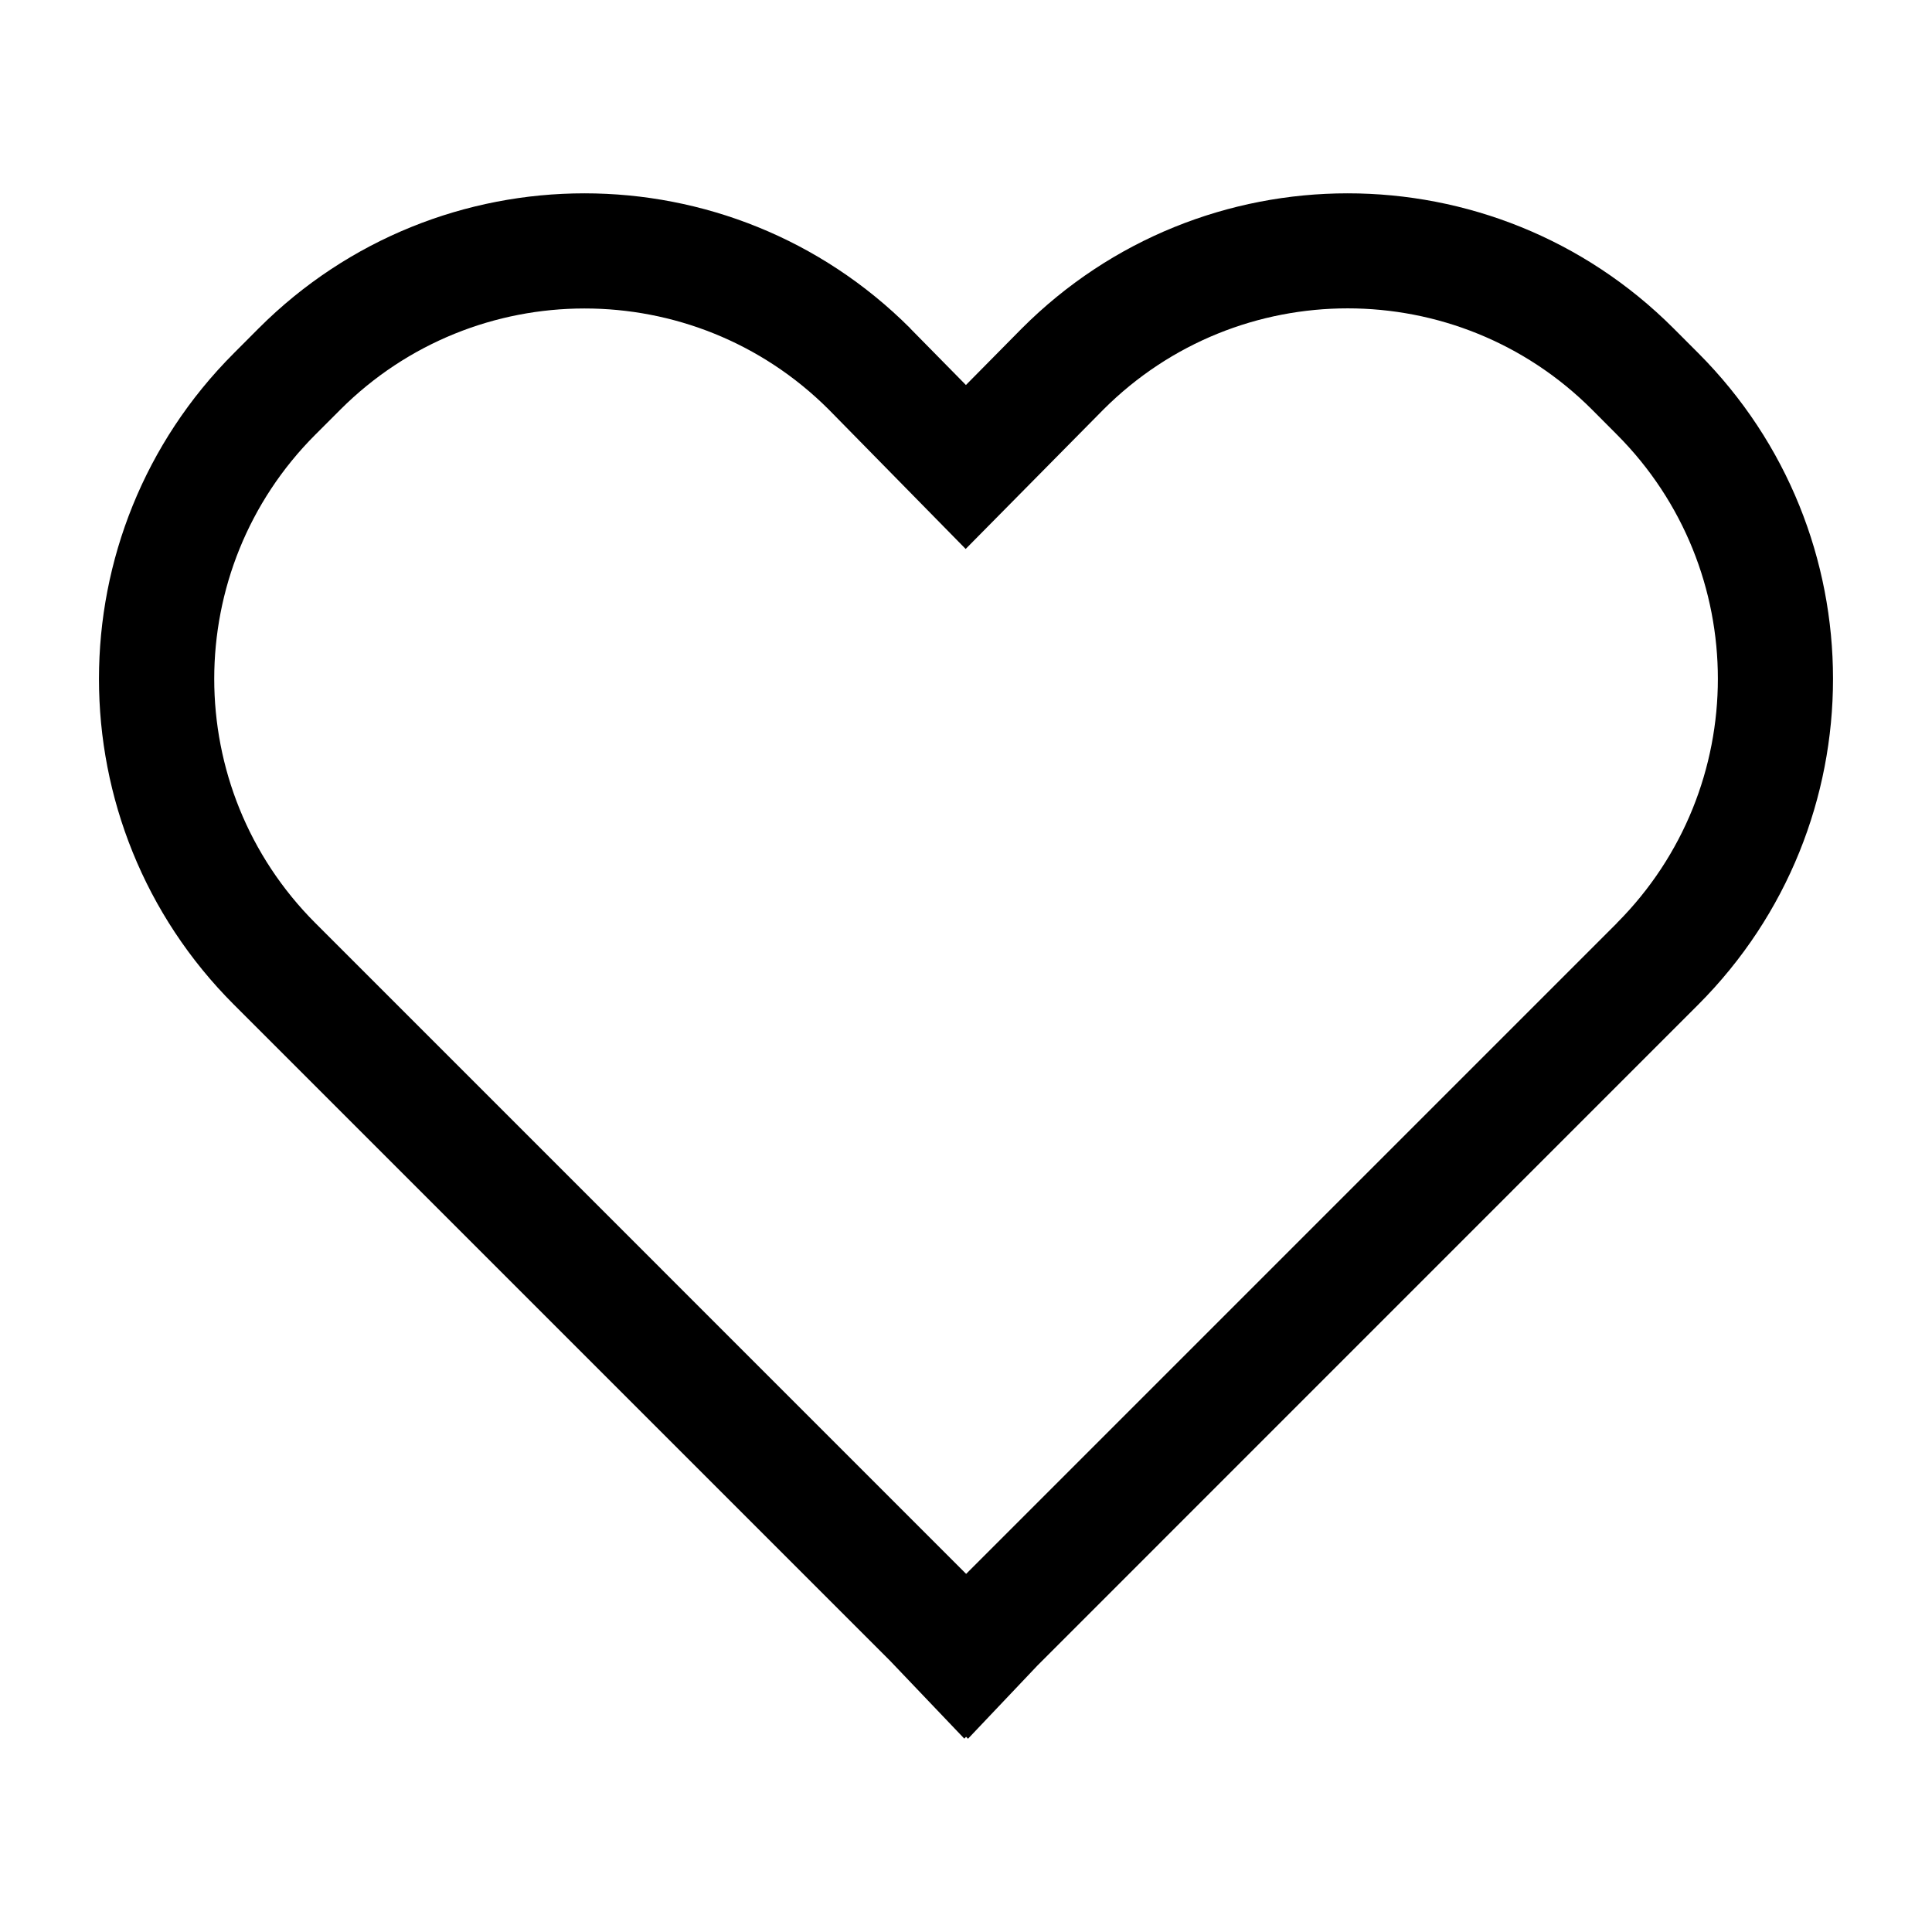
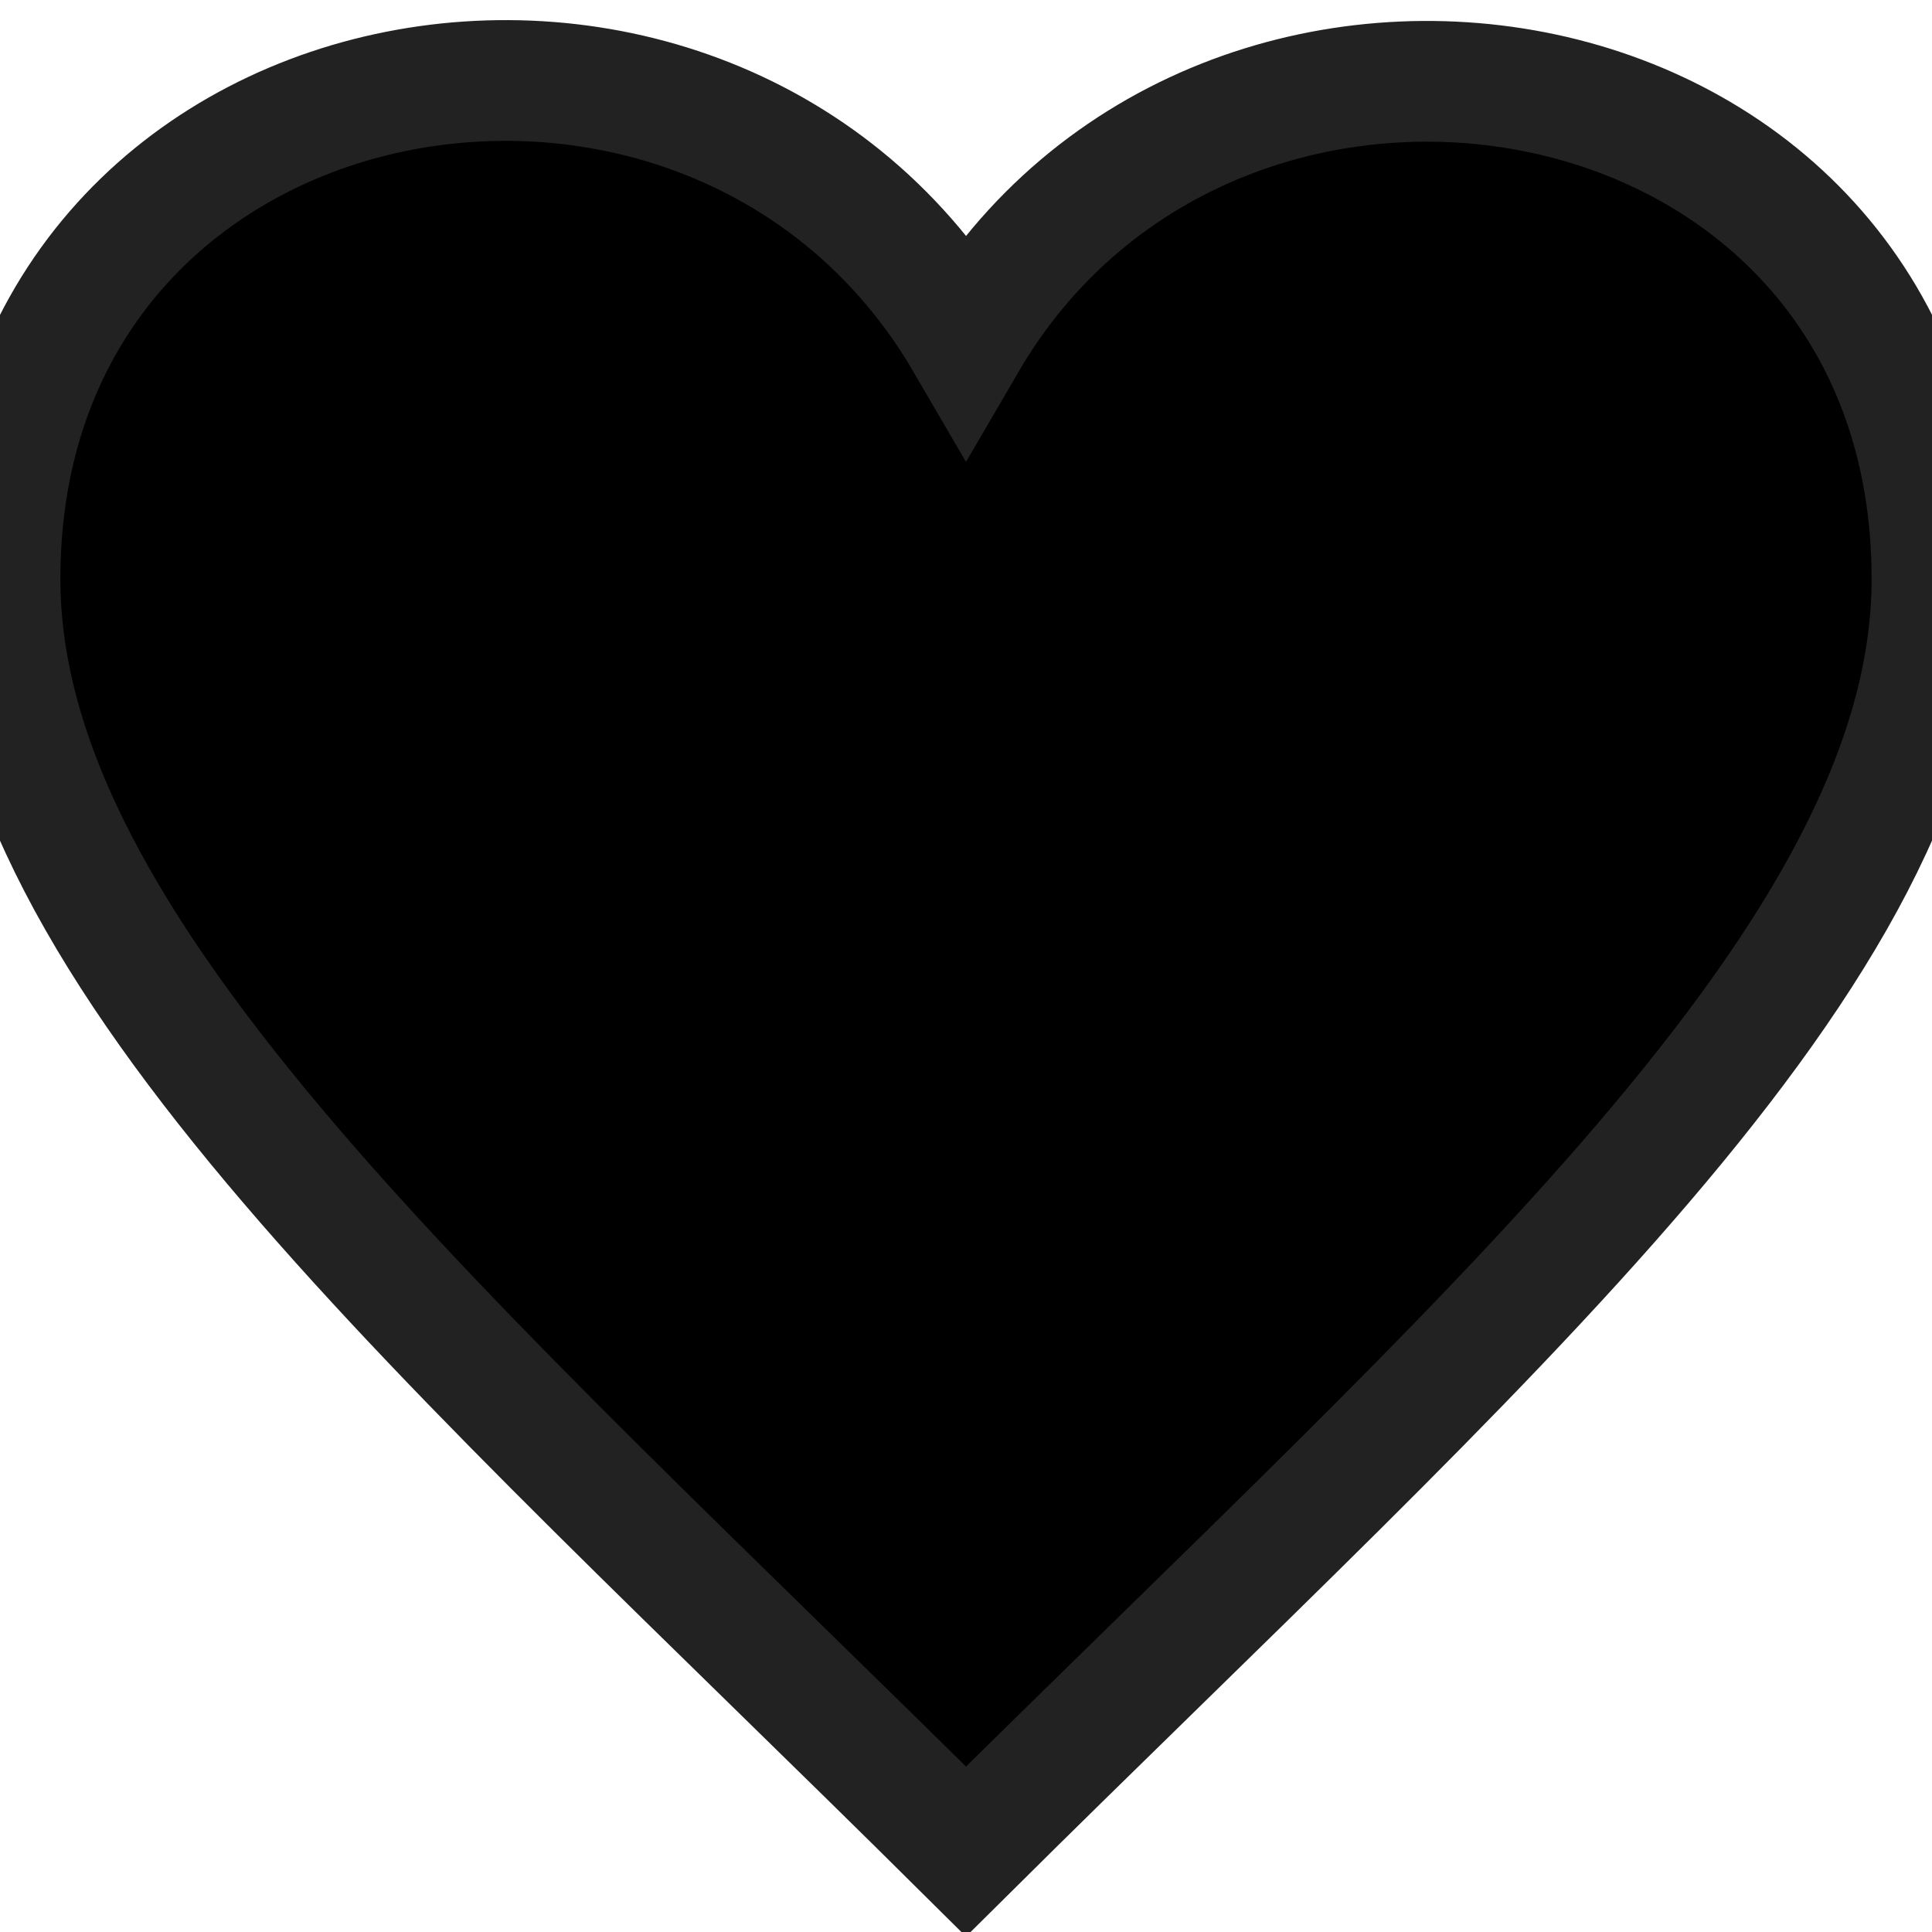
- <svg xmlns="http://www.w3.org/2000/svg" width="100" height="100">
-   <g data-name="그룹 5750">
-     <path data-name="사각형 3825" style="fill:none" d="M0 0h100v100H0z" />
-     <path d="M86.617 16.99a23.842 23.842 0 0 0-33.731.013l-2.89 2.925-2.87-2.916-.015-.022a23.842 23.842 0 0 0-33.718 0l-1.287 1.291a23.842 23.842 0 0 0 0 33.718l33.969 33.968 3.836 4.023.093-.093.1.1 3.595-3.791 34.205-34.21a23.868 23.868 0 0 0 0-33.718zM83.69 47.781 50.007 81.464 16.326 47.781a17.881 17.881 0 0 1 0-25.288l1.287-1.287a17.881 17.881 0 0 1 25.276-.016l7.094 7.224 7.129-7.216a17.881 17.881 0 0 1 25.288 0l1.287 1.292a17.9 17.9 0 0 1 0 25.288z" />
-   </g>
+ <svg xmlns="http://www.w3.org/2000/svg" width="24" height="24" viewBox="0 0 24 24">
+   <path style="stroke:#222;stroke-width:1.5" d="M12 4.248c-3.148-5.402-12-3.825-12 2.944 0 4.661 5.571 9.427 12 15.808 6.43-6.381 12-11.147 12-15.808 0-6.792-8.875-8.306-12-2.944z" />
</svg>
